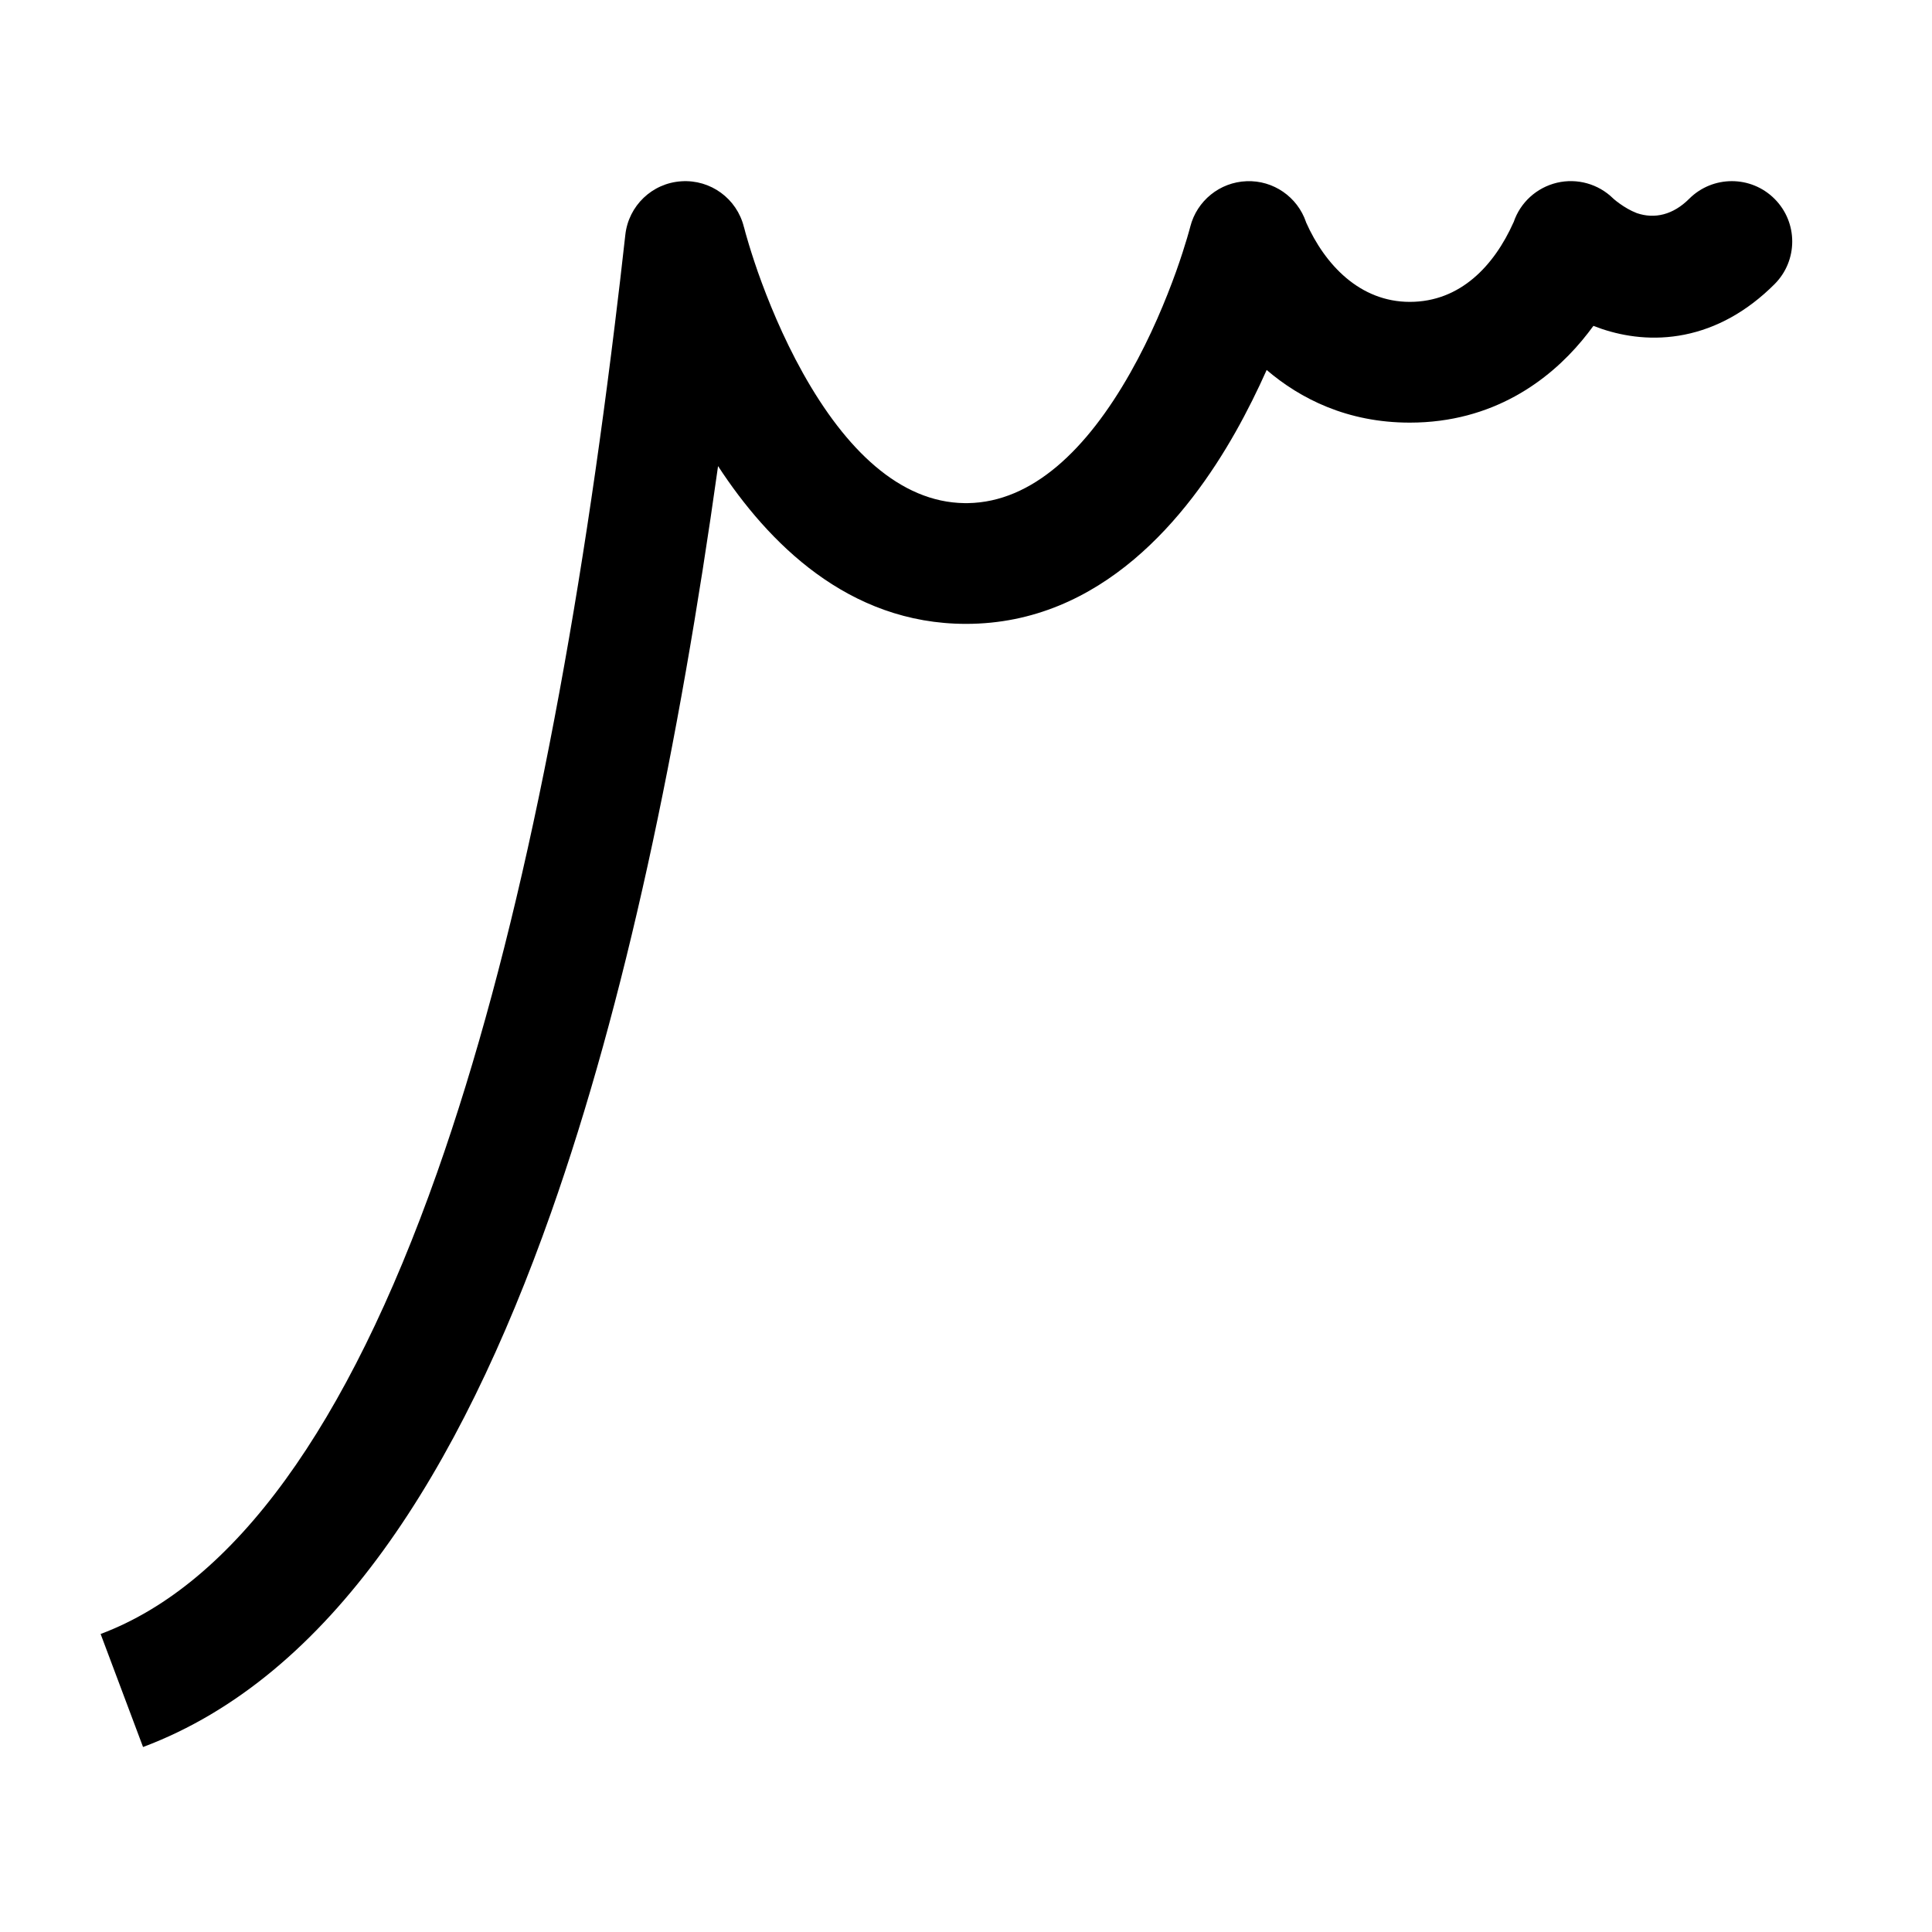
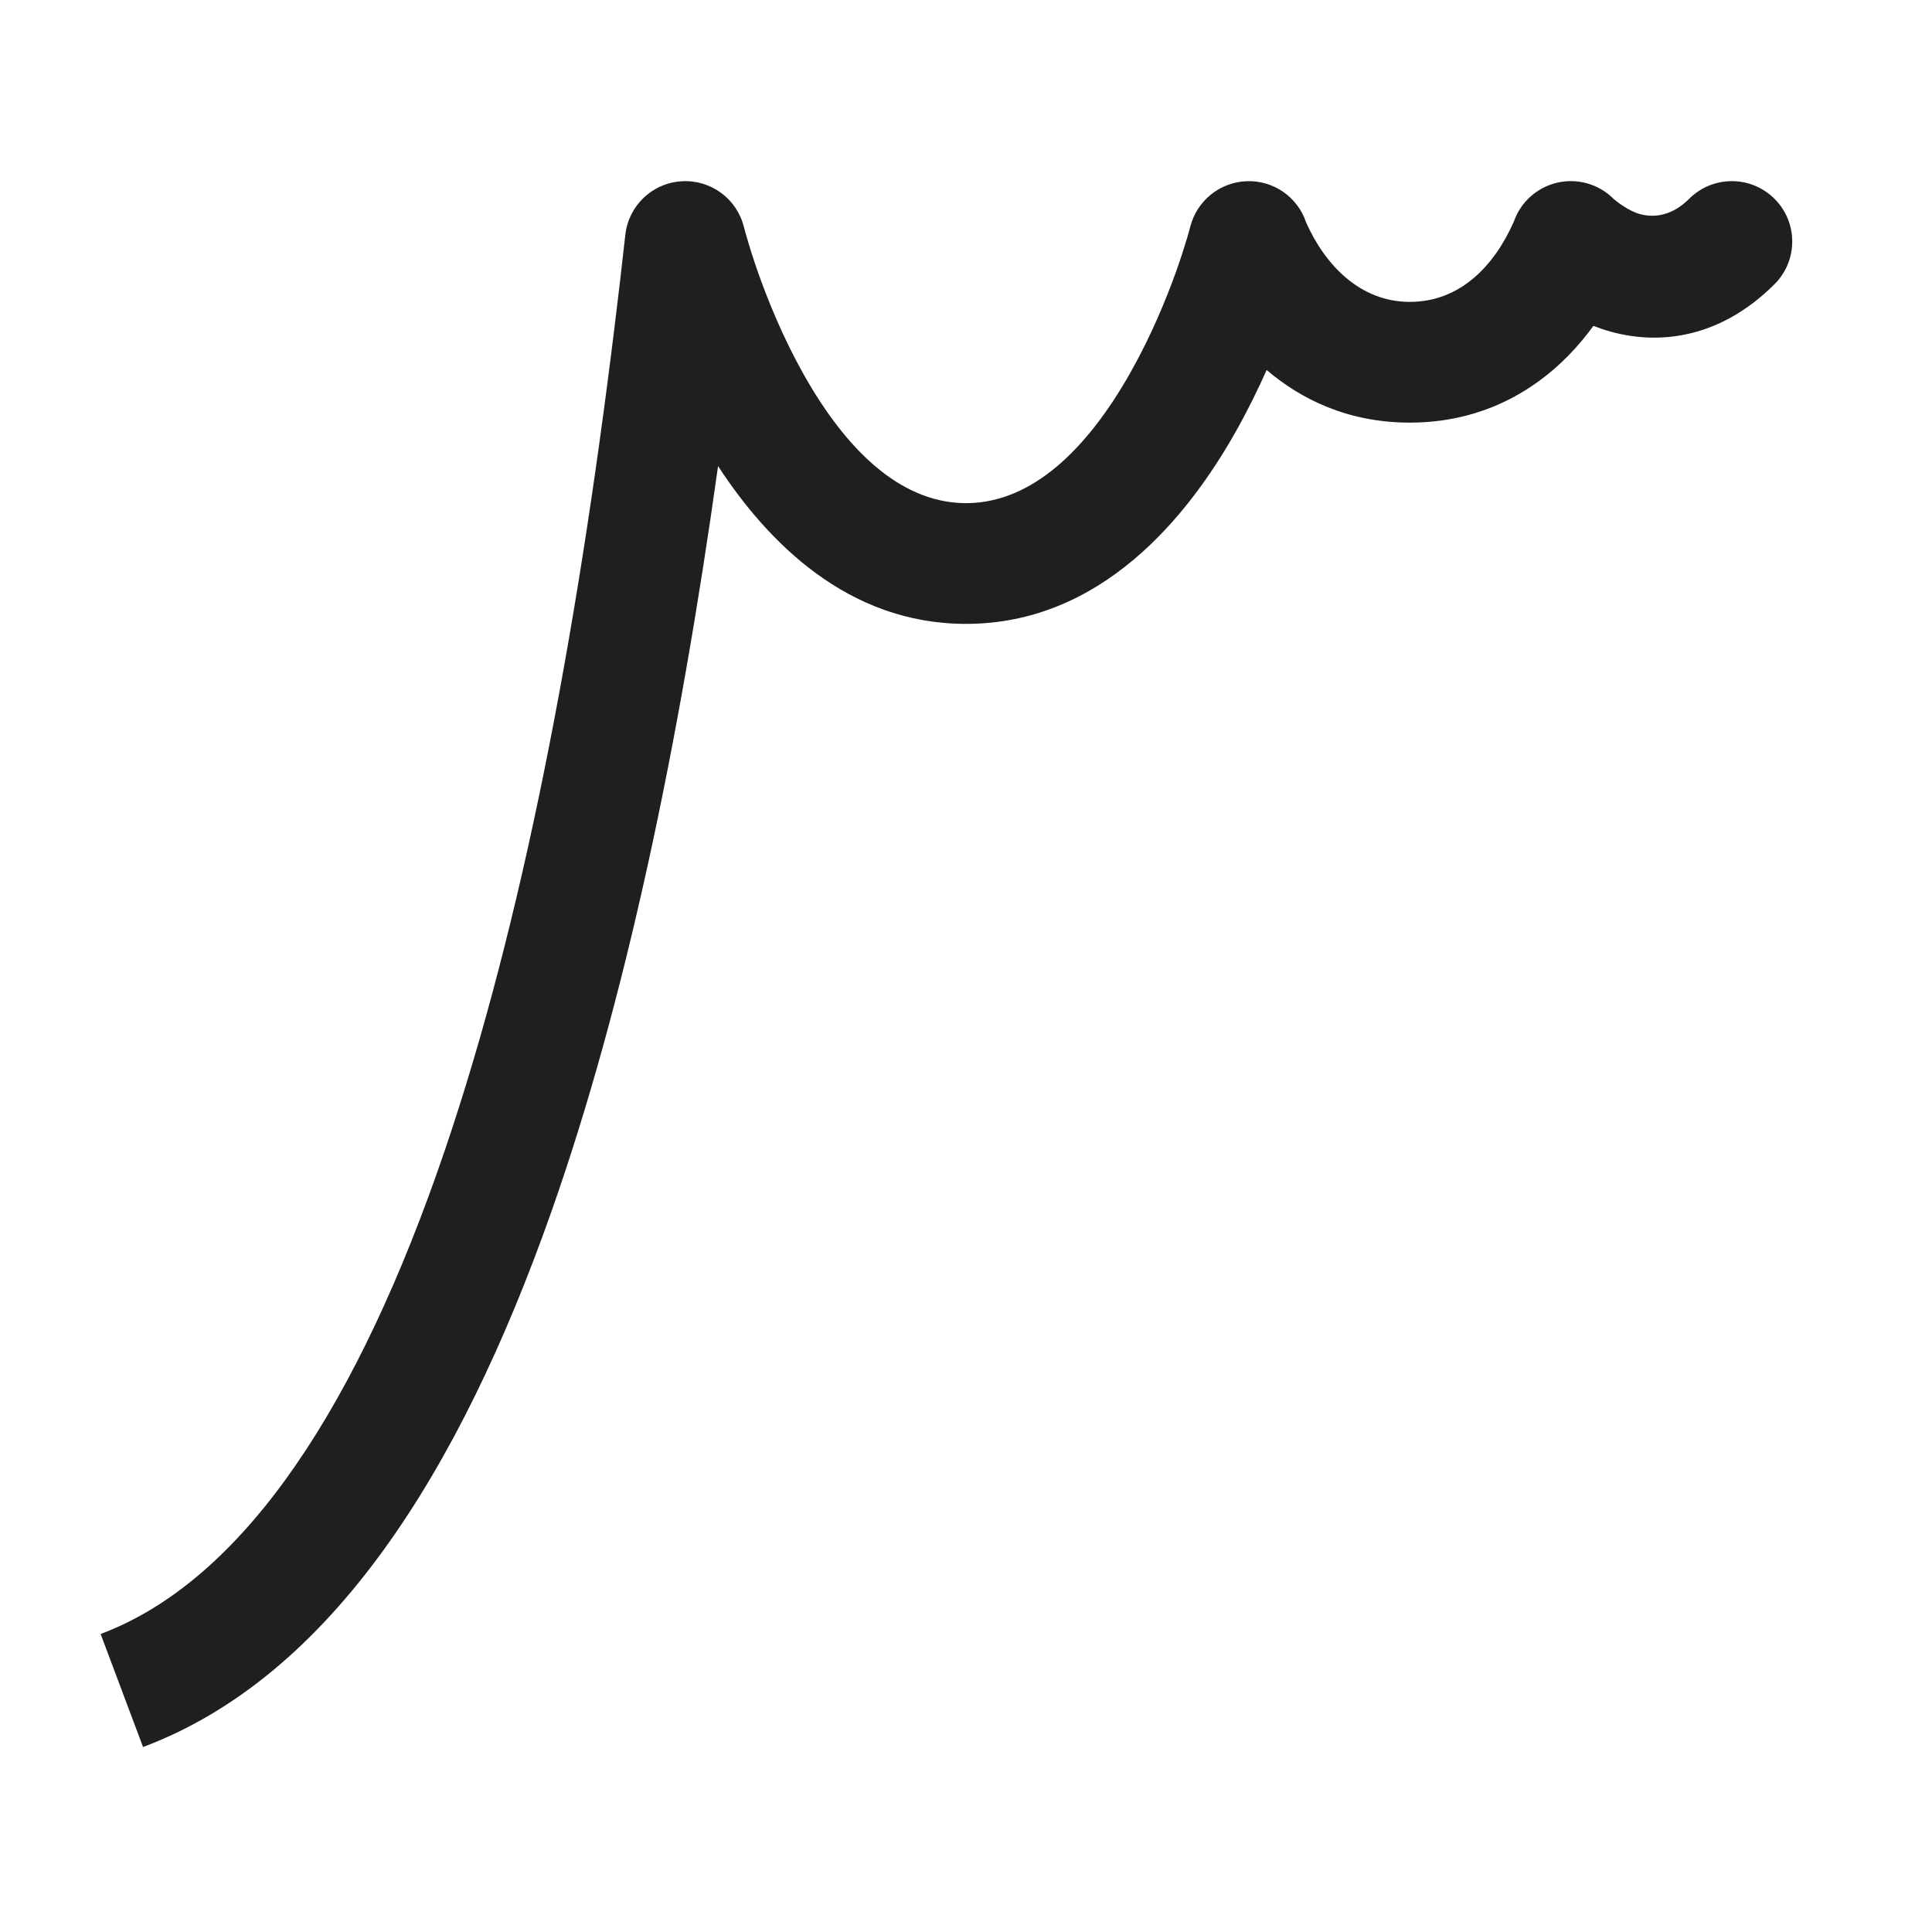
- <svg xmlns="http://www.w3.org/2000/svg" width="24" height="24" viewBox="0 0 24 24">
-   <path d="M17.513 3.75C18.142 3.75 18.562 3.298 18.801 2.763C18.802 2.761 18.803 2.76 18.803 2.759L18.803 2.76C18.885 2.515 19.089 2.33 19.341 2.27C19.591 2.211 19.854 2.284 20.038 2.464C20.038 2.464 20.039 2.465 20.039 2.465C20.041 2.467 20.045 2.47 20.049 2.474C20.064 2.487 20.088 2.507 20.121 2.53C20.18 2.572 20.252 2.616 20.332 2.647C20.555 2.724 20.785 2.668 20.983 2.47C21.276 2.177 21.751 2.177 22.044 2.47C22.337 2.763 22.337 3.237 22.044 3.53C21.701 3.873 21.321 4.078 20.926 4.157C20.536 4.235 20.183 4.181 19.901 4.087C19.864 4.074 19.828 4.061 19.794 4.048C19.75 4.108 19.703 4.169 19.652 4.23C19.243 4.721 18.549 5.25 17.513 5.25C16.736 5.25 16.151 4.952 15.735 4.596C15.625 4.842 15.496 5.105 15.347 5.369C14.759 6.409 13.688 7.75 12 7.75C10.533 7.75 9.538 6.737 8.92 5.79C8.433 9.267 7.765 12.458 6.846 15.062C5.709 18.281 4.112 20.826 1.777 21.702L1.25 20.298C2.914 19.674 4.317 17.719 5.431 14.563C6.405 11.803 7.1 8.293 7.591 4.406C7.607 4.283 7.622 4.16 7.637 4.037C7.683 3.667 7.726 3.293 7.768 2.917C7.808 2.556 8.101 2.275 8.464 2.252C8.827 2.228 9.154 2.467 9.241 2.82L9.243 2.825L9.25 2.851C9.256 2.875 9.266 2.913 9.281 2.962C9.309 3.06 9.354 3.204 9.414 3.377C9.537 3.725 9.722 4.183 9.974 4.634C10.506 5.586 11.179 6.239 11.98 6.25L12 6.25L12.024 6.25C12.826 6.237 13.503 5.582 14.041 4.631C14.297 4.179 14.485 3.721 14.61 3.373C14.672 3.199 14.717 3.056 14.746 2.958C14.758 2.919 14.767 2.887 14.773 2.864L14.785 2.82L14.786 2.816C14.868 2.494 15.153 2.263 15.486 2.251C15.817 2.238 16.117 2.445 16.224 2.759C16.224 2.76 16.224 2.76 16.224 2.761C16.459 3.29 16.894 3.75 17.513 3.75Z" />
+ <svg xmlns="http://www.w3.org/2000/svg" width="24" height="24" viewBox="0 0 24 24" fill="none">
+   <path d="M17.513 3.75C18.142 3.75 18.562 3.298 18.801 2.763C18.802 2.761 18.803 2.76 18.803 2.759L18.803 2.76C18.885 2.515 19.089 2.33 19.341 2.27C19.591 2.211 19.854 2.284 20.038 2.464C20.038 2.464 20.039 2.465 20.039 2.465C20.041 2.467 20.045 2.47 20.049 2.474C20.064 2.487 20.088 2.507 20.121 2.53C20.18 2.572 20.252 2.616 20.332 2.647C20.555 2.724 20.785 2.668 20.983 2.47C21.276 2.177 21.751 2.177 22.044 2.47C22.337 2.763 22.337 3.237 22.044 3.53C21.701 3.873 21.321 4.078 20.926 4.157C20.536 4.235 20.183 4.181 19.901 4.087C19.864 4.074 19.828 4.061 19.794 4.048C19.75 4.108 19.703 4.169 19.652 4.23C19.243 4.721 18.549 5.25 17.513 5.25C16.736 5.25 16.151 4.952 15.735 4.596C15.625 4.842 15.496 5.105 15.347 5.369C14.759 6.409 13.688 7.75 12 7.75C10.533 7.75 9.538 6.737 8.92 5.79C8.433 9.267 7.765 12.458 6.846 15.062C5.709 18.281 4.112 20.826 1.777 21.702L1.25 20.298C2.914 19.674 4.317 17.719 5.431 14.563C6.405 11.803 7.1 8.293 7.591 4.406C7.607 4.283 7.622 4.16 7.637 4.037C7.683 3.667 7.726 3.293 7.768 2.917C7.808 2.556 8.101 2.275 8.464 2.252C8.827 2.228 9.154 2.467 9.241 2.82L9.243 2.825L9.25 2.851C9.256 2.875 9.266 2.913 9.281 2.962C9.309 3.06 9.354 3.204 9.414 3.377C9.537 3.725 9.722 4.183 9.974 4.634C10.506 5.586 11.179 6.239 11.98 6.25L12 6.25L12.024 6.25C12.826 6.237 13.503 5.582 14.041 4.631C14.297 4.179 14.485 3.721 14.61 3.373C14.672 3.199 14.717 3.056 14.746 2.958C14.758 2.919 14.767 2.887 14.773 2.864L14.785 2.82L14.786 2.816C14.868 2.494 15.153 2.263 15.486 2.251C15.817 2.238 16.117 2.445 16.224 2.759C16.224 2.76 16.224 2.76 16.224 2.761C16.459 3.29 16.894 3.75 17.513 3.75Z" fill="#1F1F1F" />
</svg>
